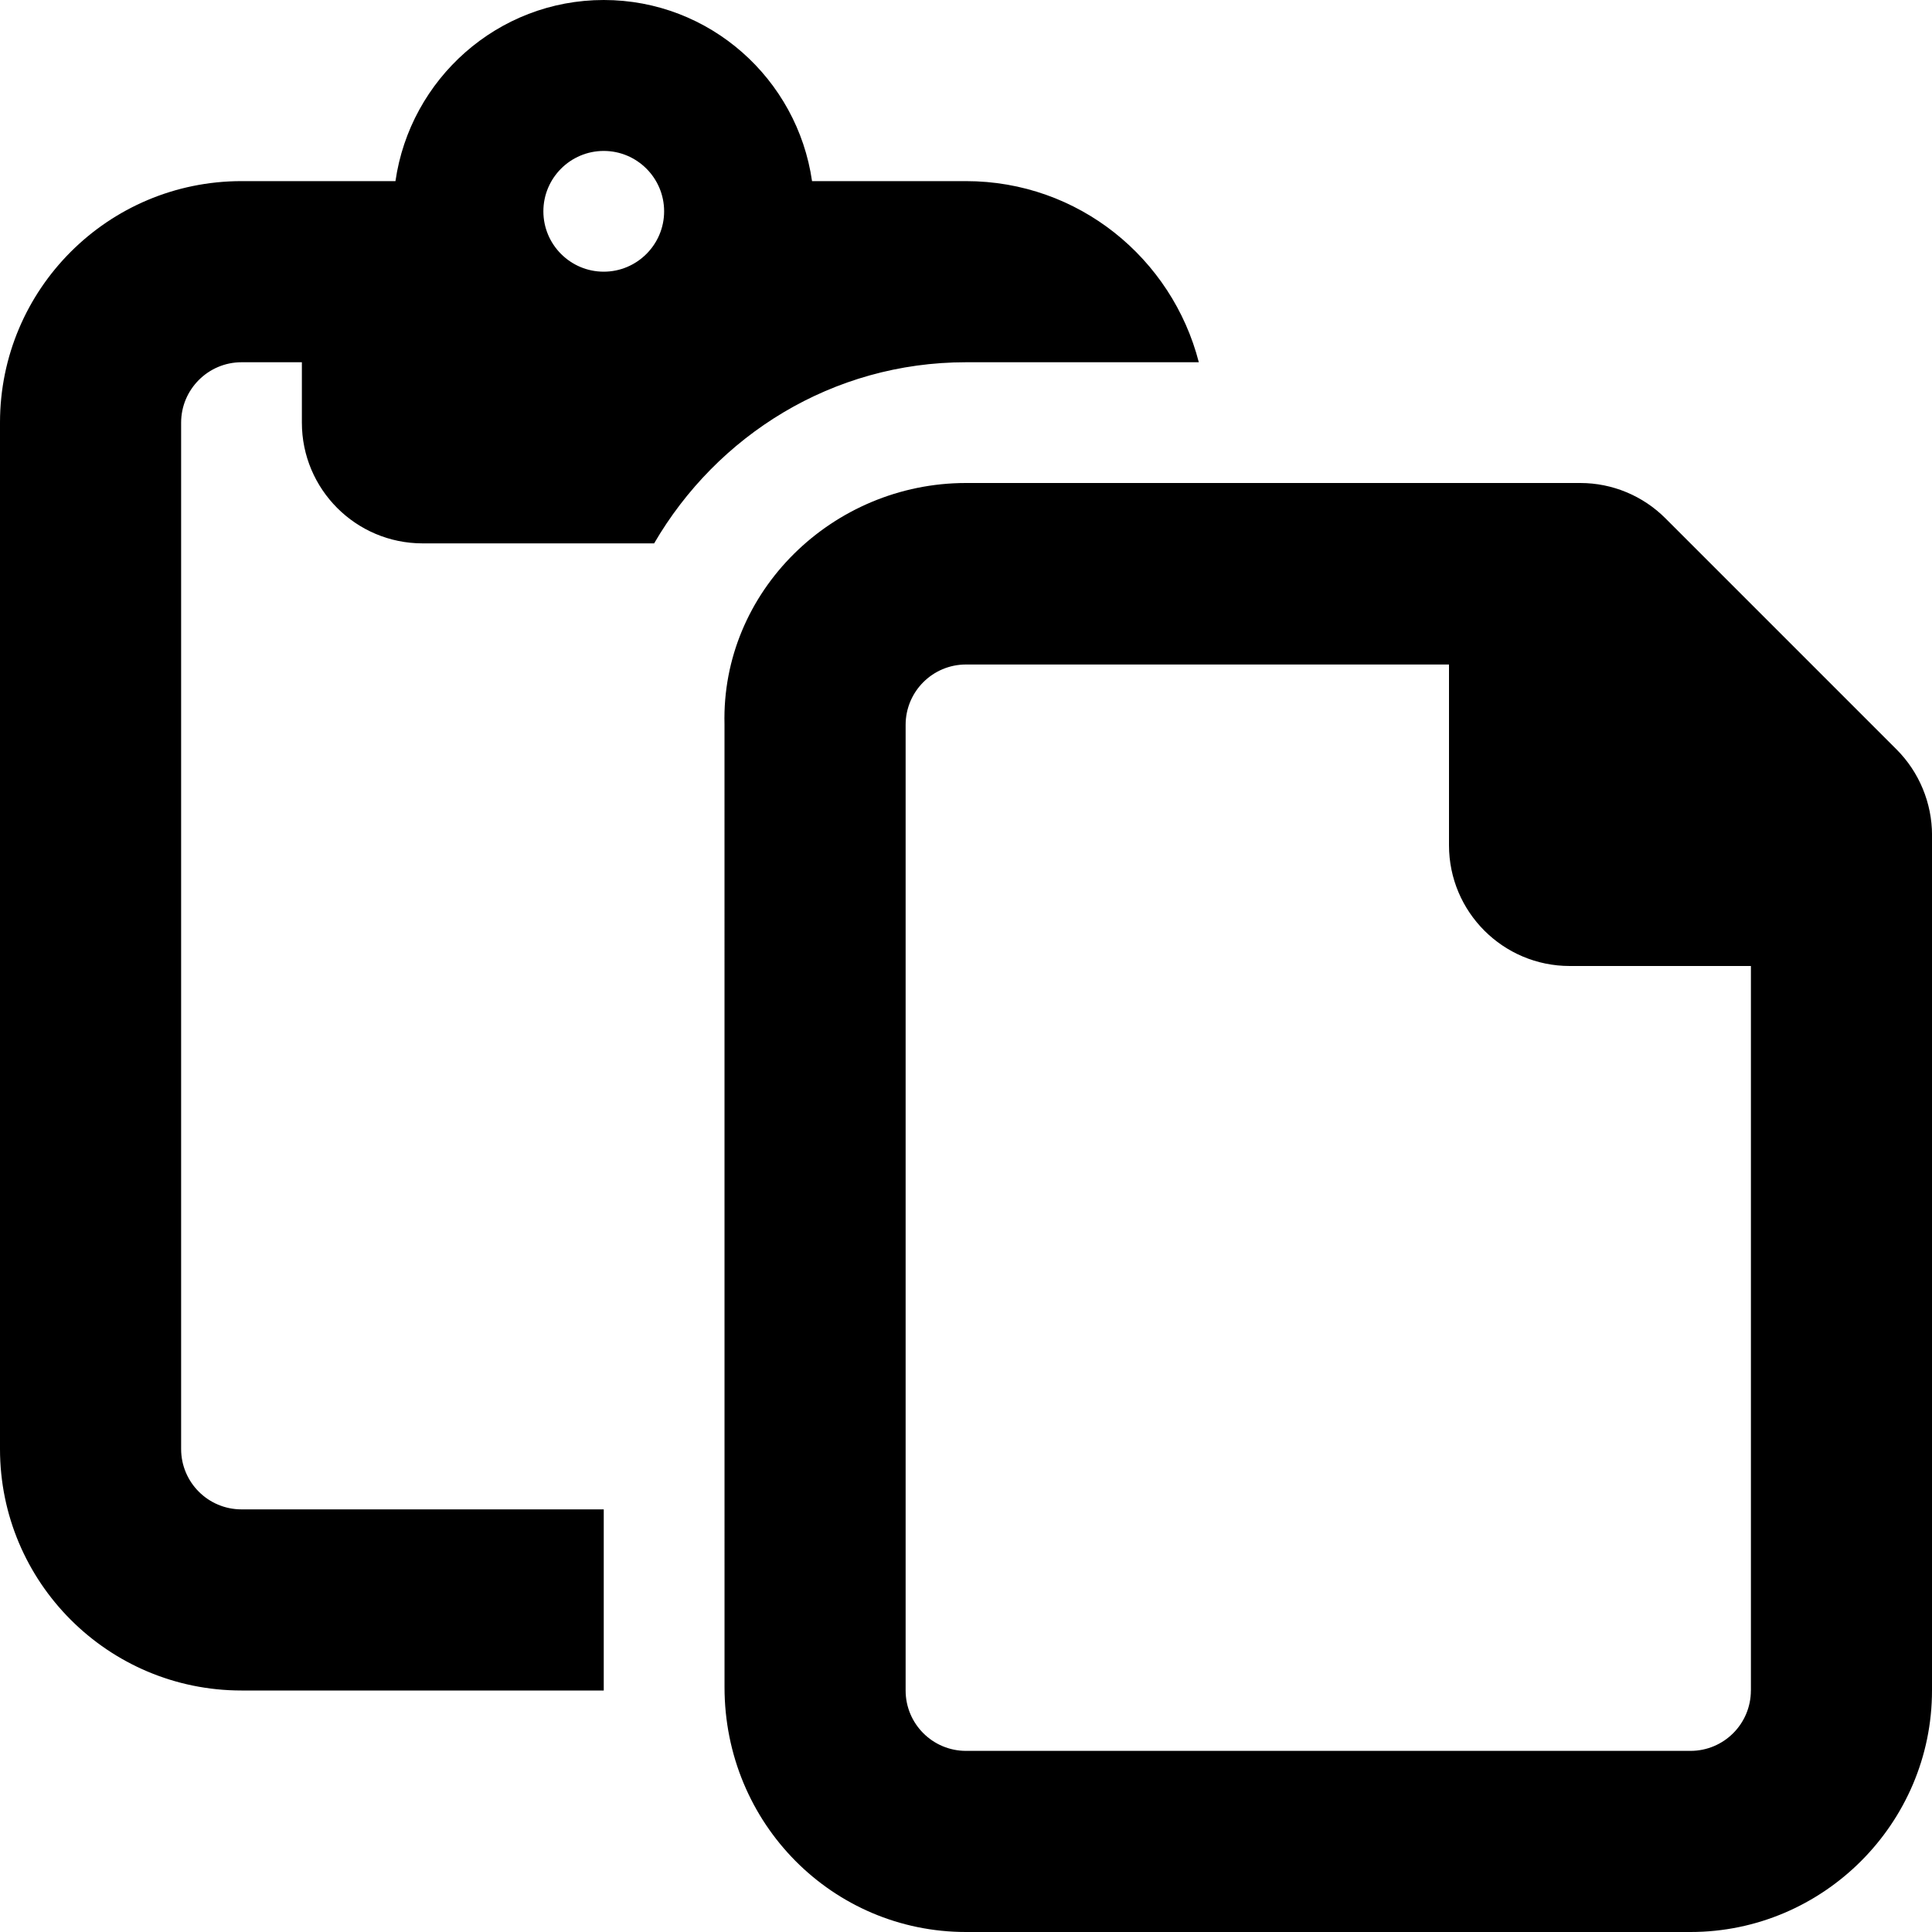
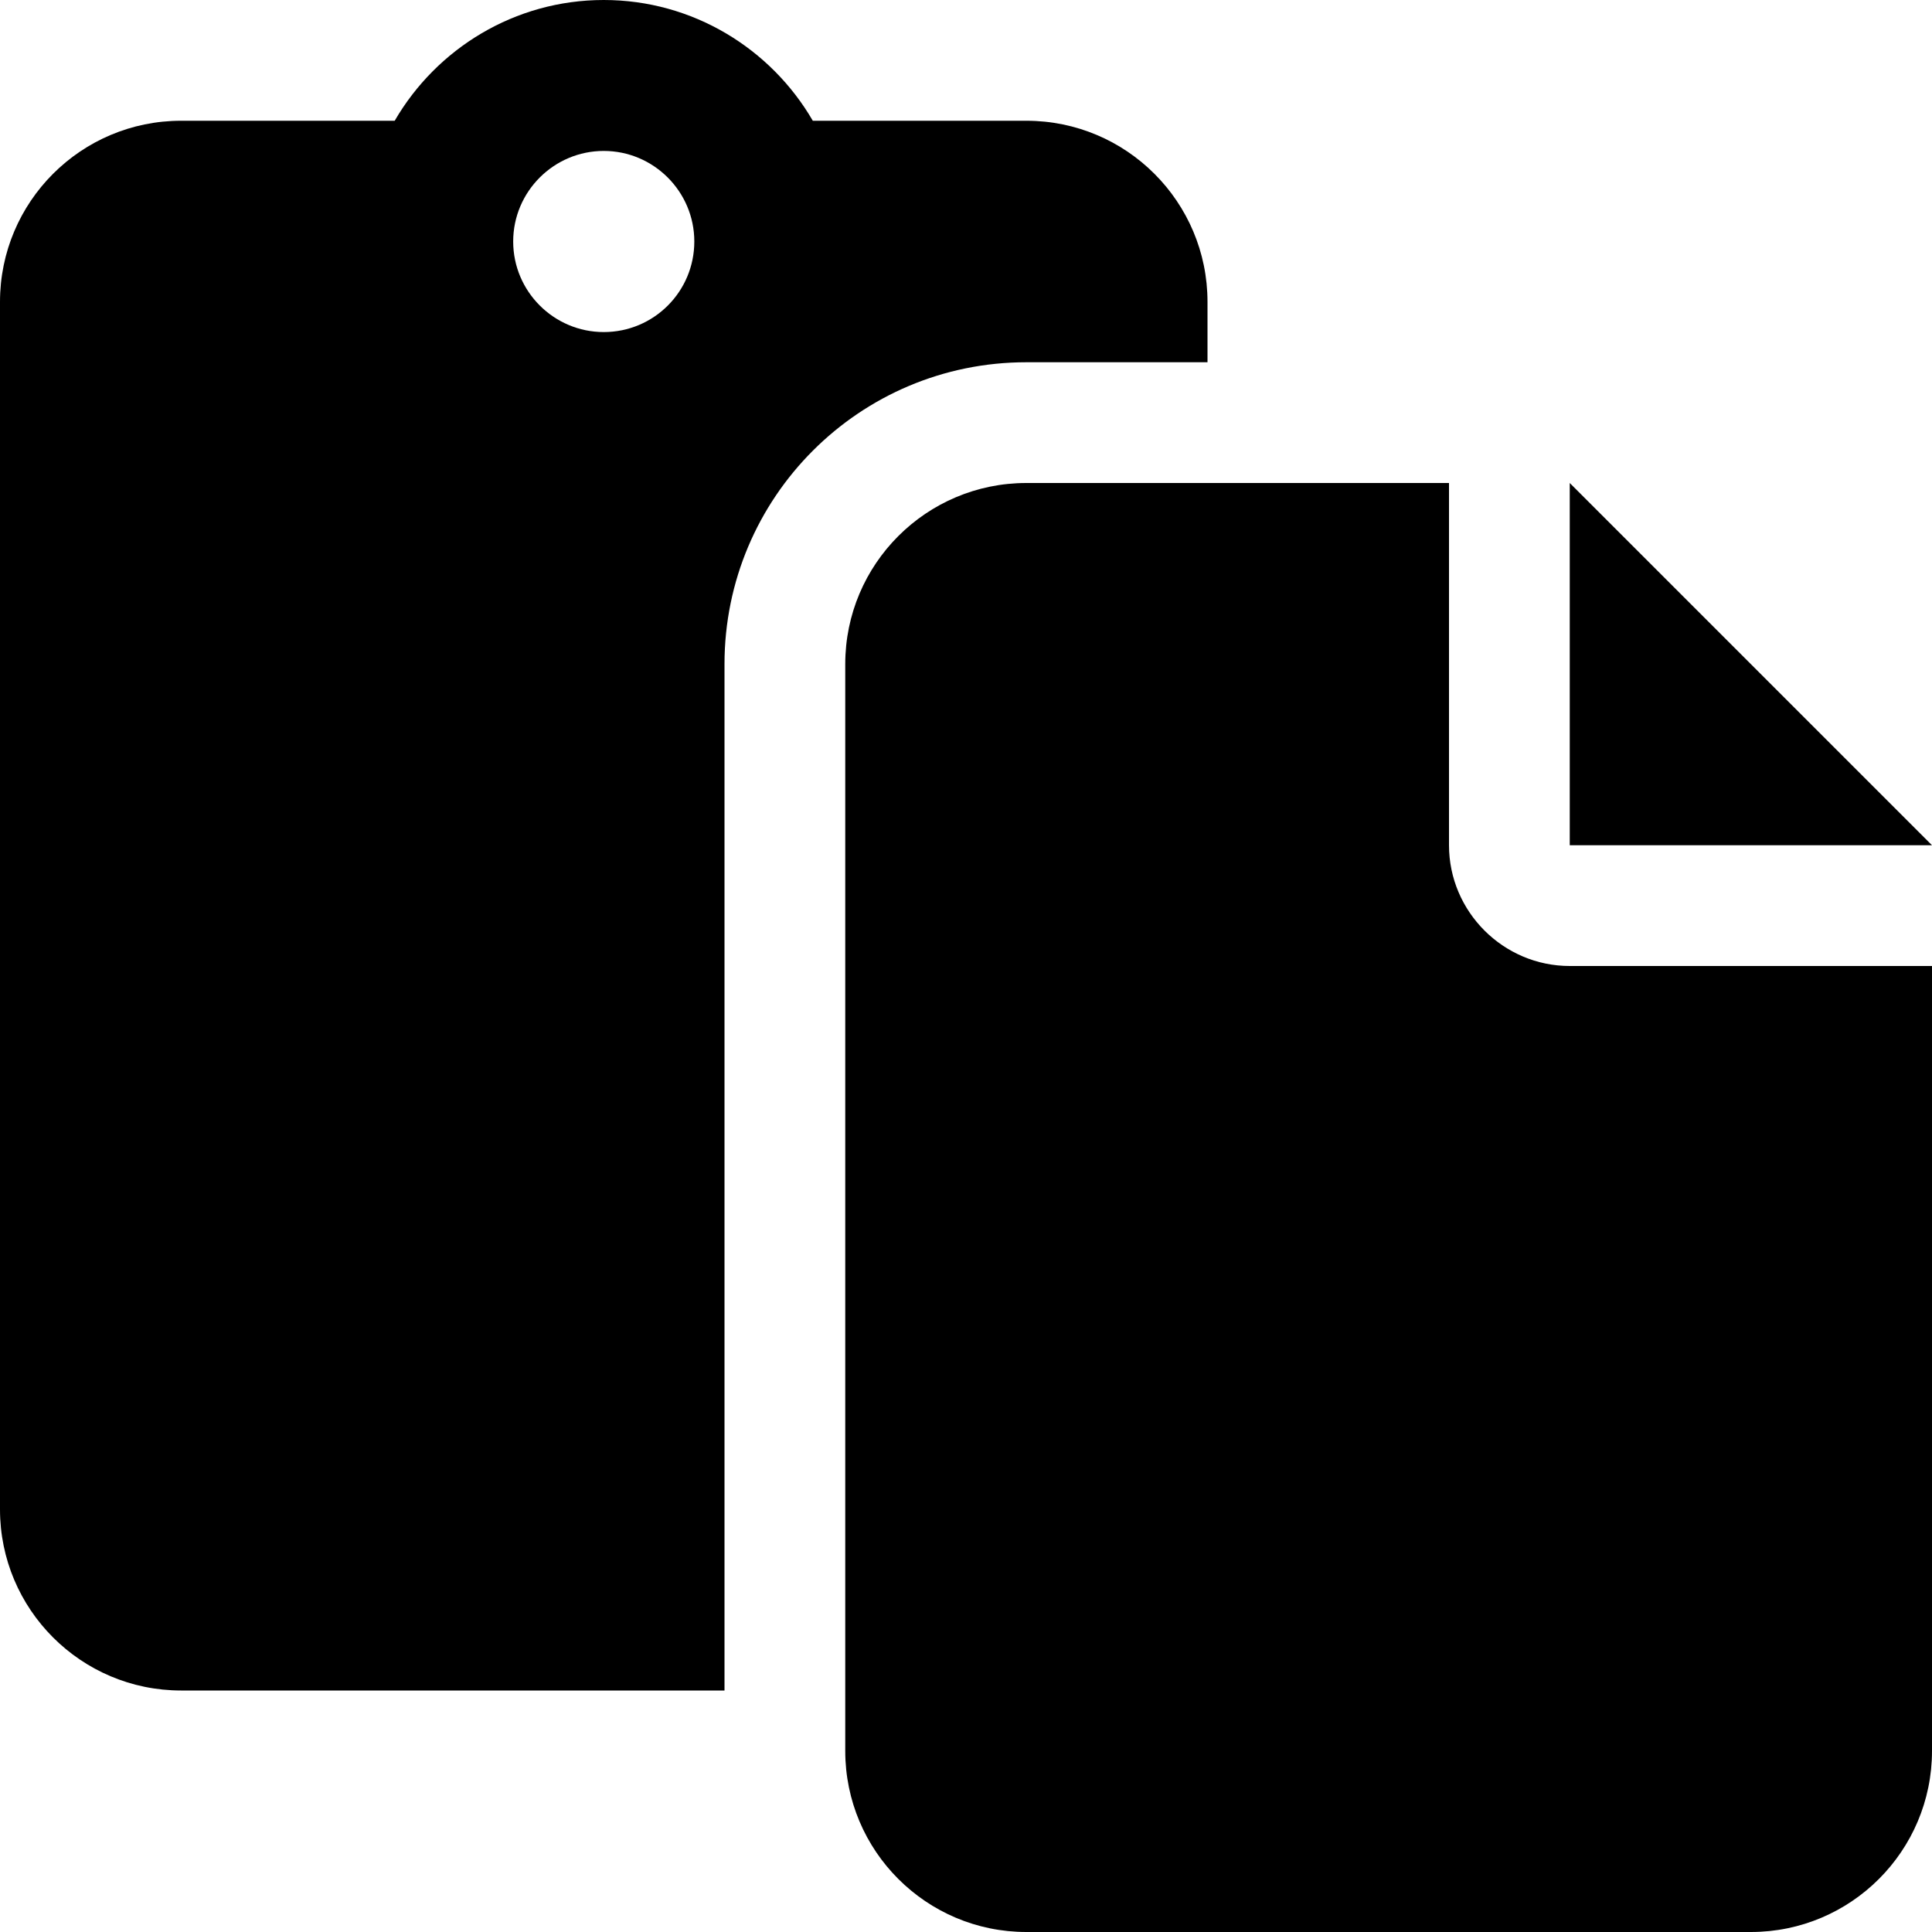
<svg xmlns="http://www.w3.org/2000/svg" viewBox="0 0 512 512">
-   <path d="M502.6 198.6l-61.25-61.25C435.4 131.4 427.3 128 418.8 128H256C220.7 128 191.1 156.7 192 192l.006 255.1C192 483.3 220.7 512 256 512h192c35.2 0 64-28.8 64-64l.01-226.7C512 212.8 508.6 204.6 502.6 198.6zM464 448c0 8.836-7.164 16-16 16h-192c-8.838 0-16-7.164-16-16L240 192.1c0-8.836 7.164-16 16-16h128L384 224c0 17.67 14.33 32 32 32h48.01V448zM317.7 96C310.6 68.45 285.8 48 256 48H215.2C211.3 20.93 188.1 0 160 0C131.9 0 108.7 20.93 104.8 48H64c-35.35 0-64 28.65-64 64V384c0 35.34 28.65 64 64 64h96v-48H64c-8.836 0-16-7.164-16-16V112C48 103.2 55.18 96 64 96h16v16c0 17.67 14.33 32 32 32h61.35C190 115.4 220.6 96 256 96H317.7zM160 72c-8.822 0-16-7.176-16-16s7.178-16 16-16s16 7.176 16 16S168.8 72 160 72z" />
+   <path d="M320 96V80C320 53.49 298.5 32 272 32H215.4C204.3 12.89 183.6 0 160 0S115.7 12.89 104.6 32H48C21.49 32 0 53.49 0 80v320C0 426.5 21.49 448 48 448l144 .001L192 176C192 131.8 227.8 96 272 96H320zM160 88C146.8 88 136 77.25 136 64S146.8 40 160 40S184 50.75 184 64S173.3 88 160 88zM416 128v96h96L416 128zM384 224L384 128h-112C245.5 128 224 149.5 224 176v288c0 26.51 21.49 48 48 48h192c26.51 0 48-21.49 48-48V256h-95.99C398.4 256 384 241.6 384 224z" />
</svg>
